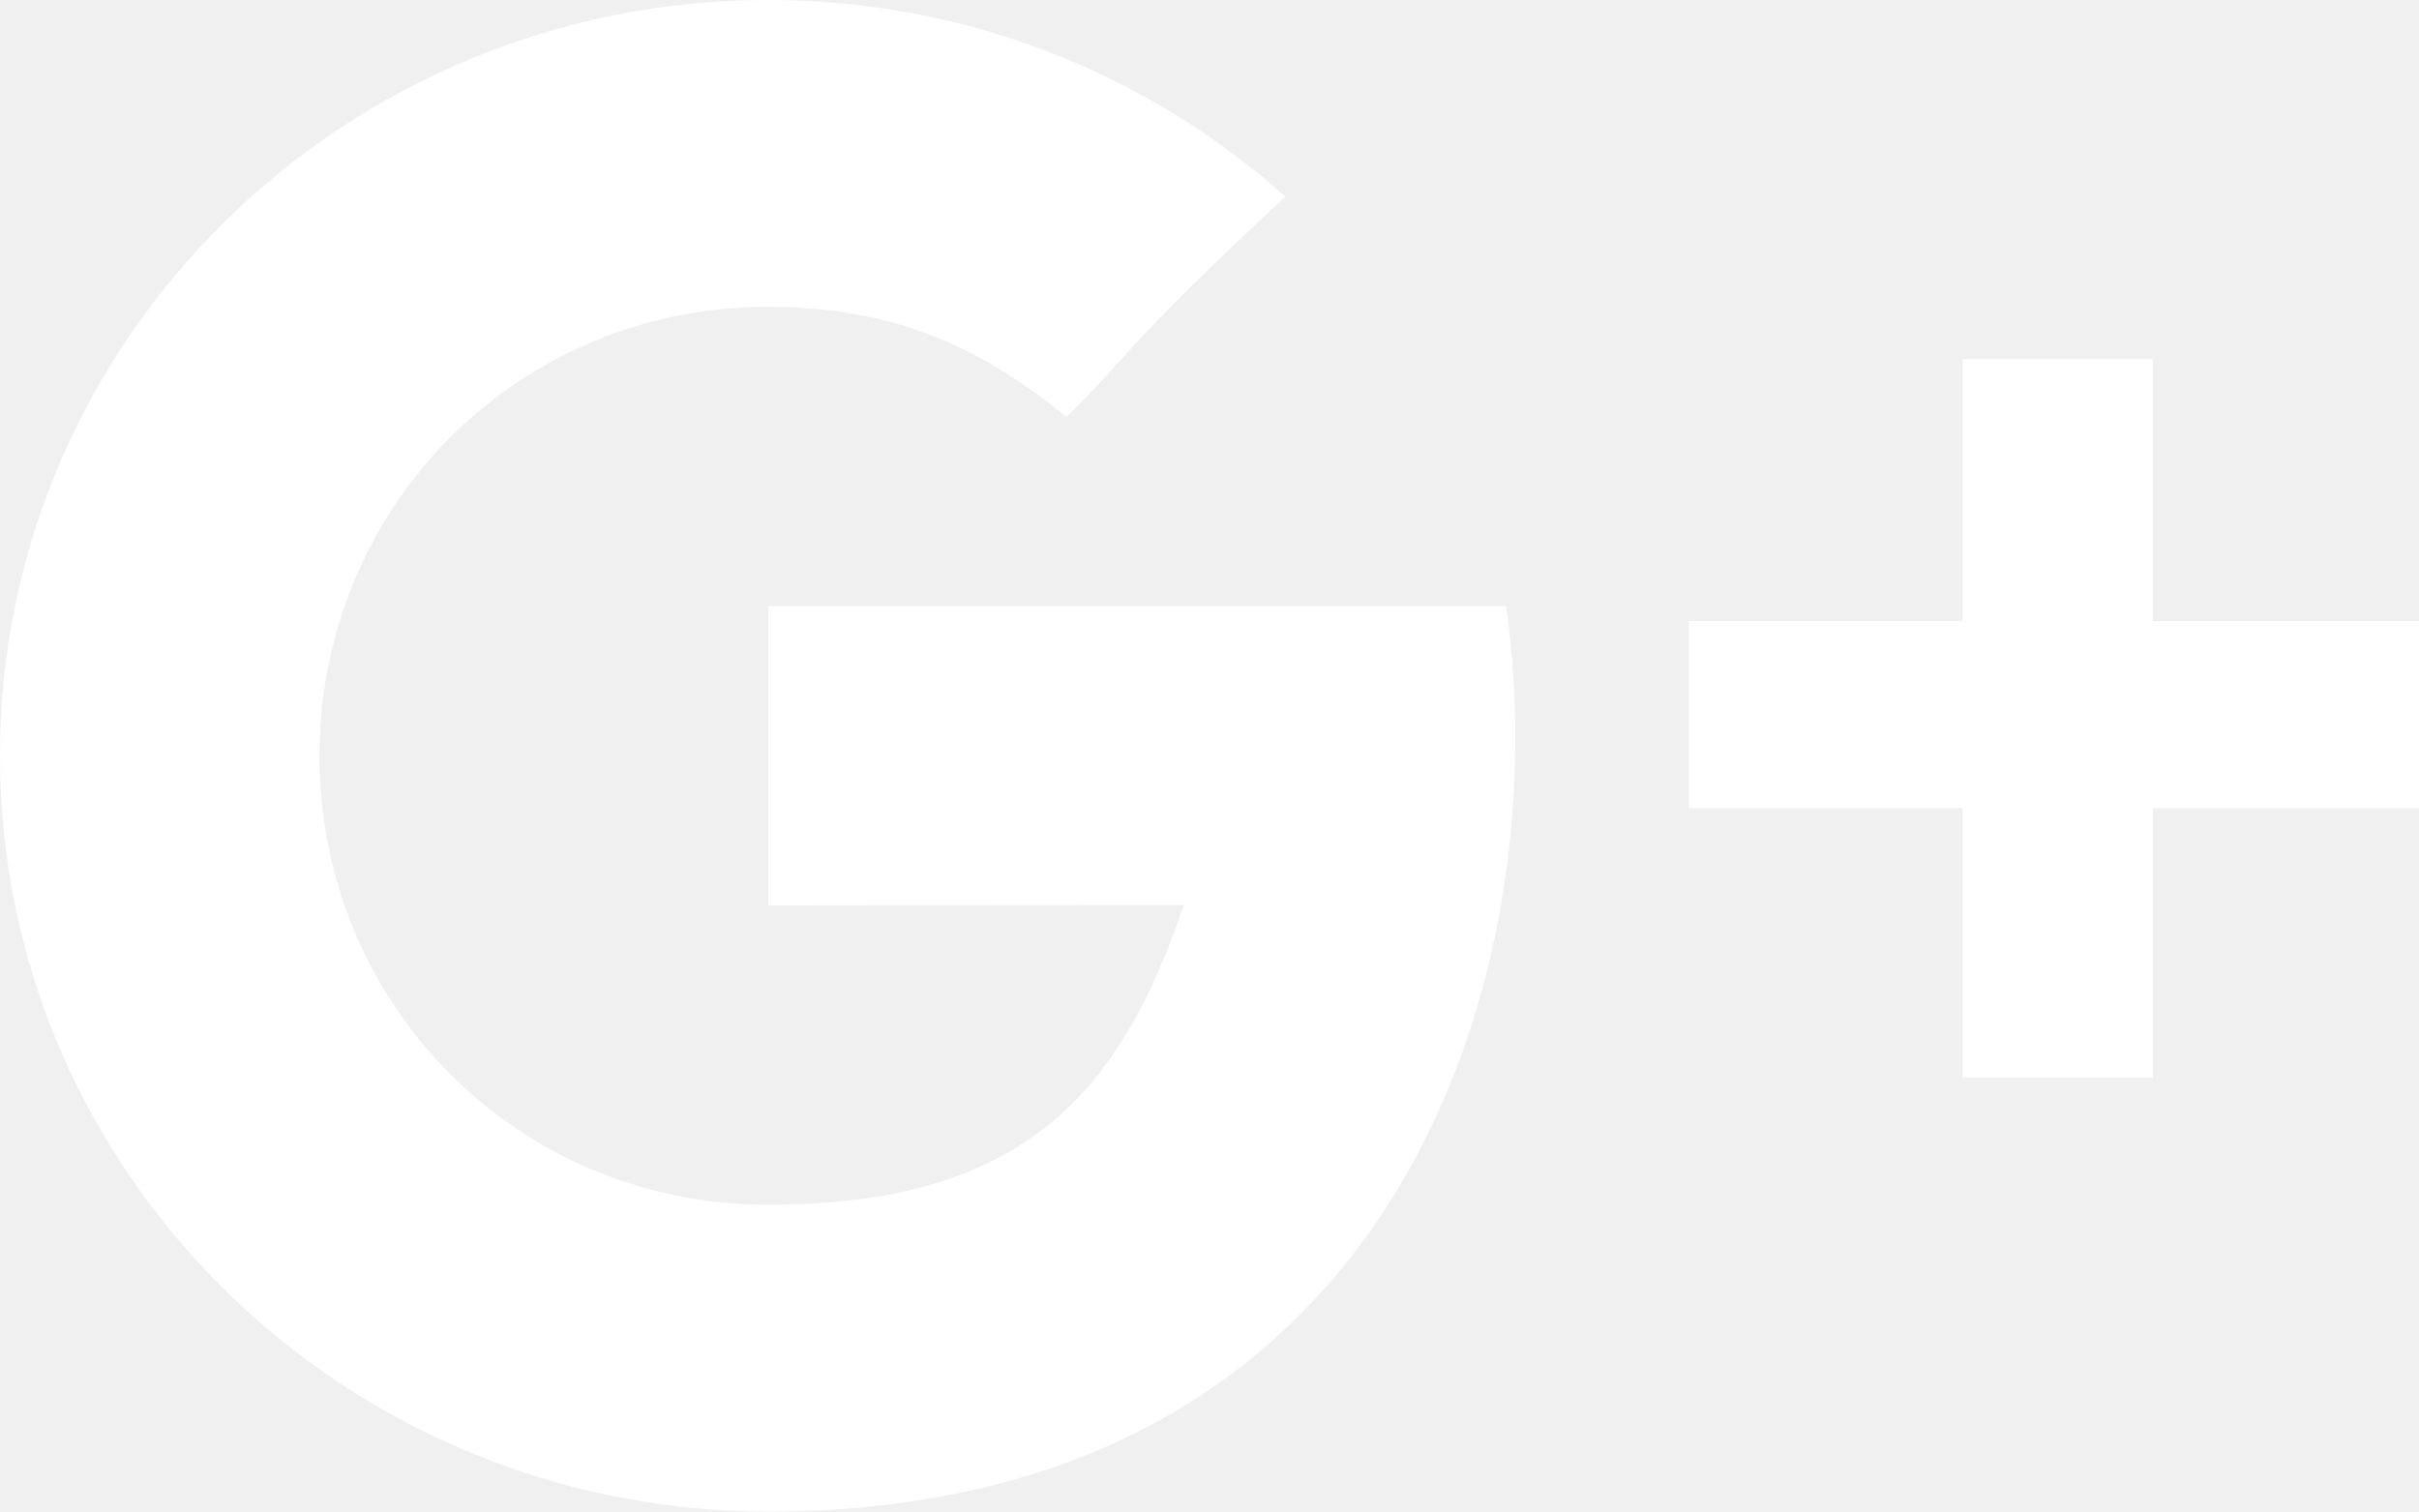
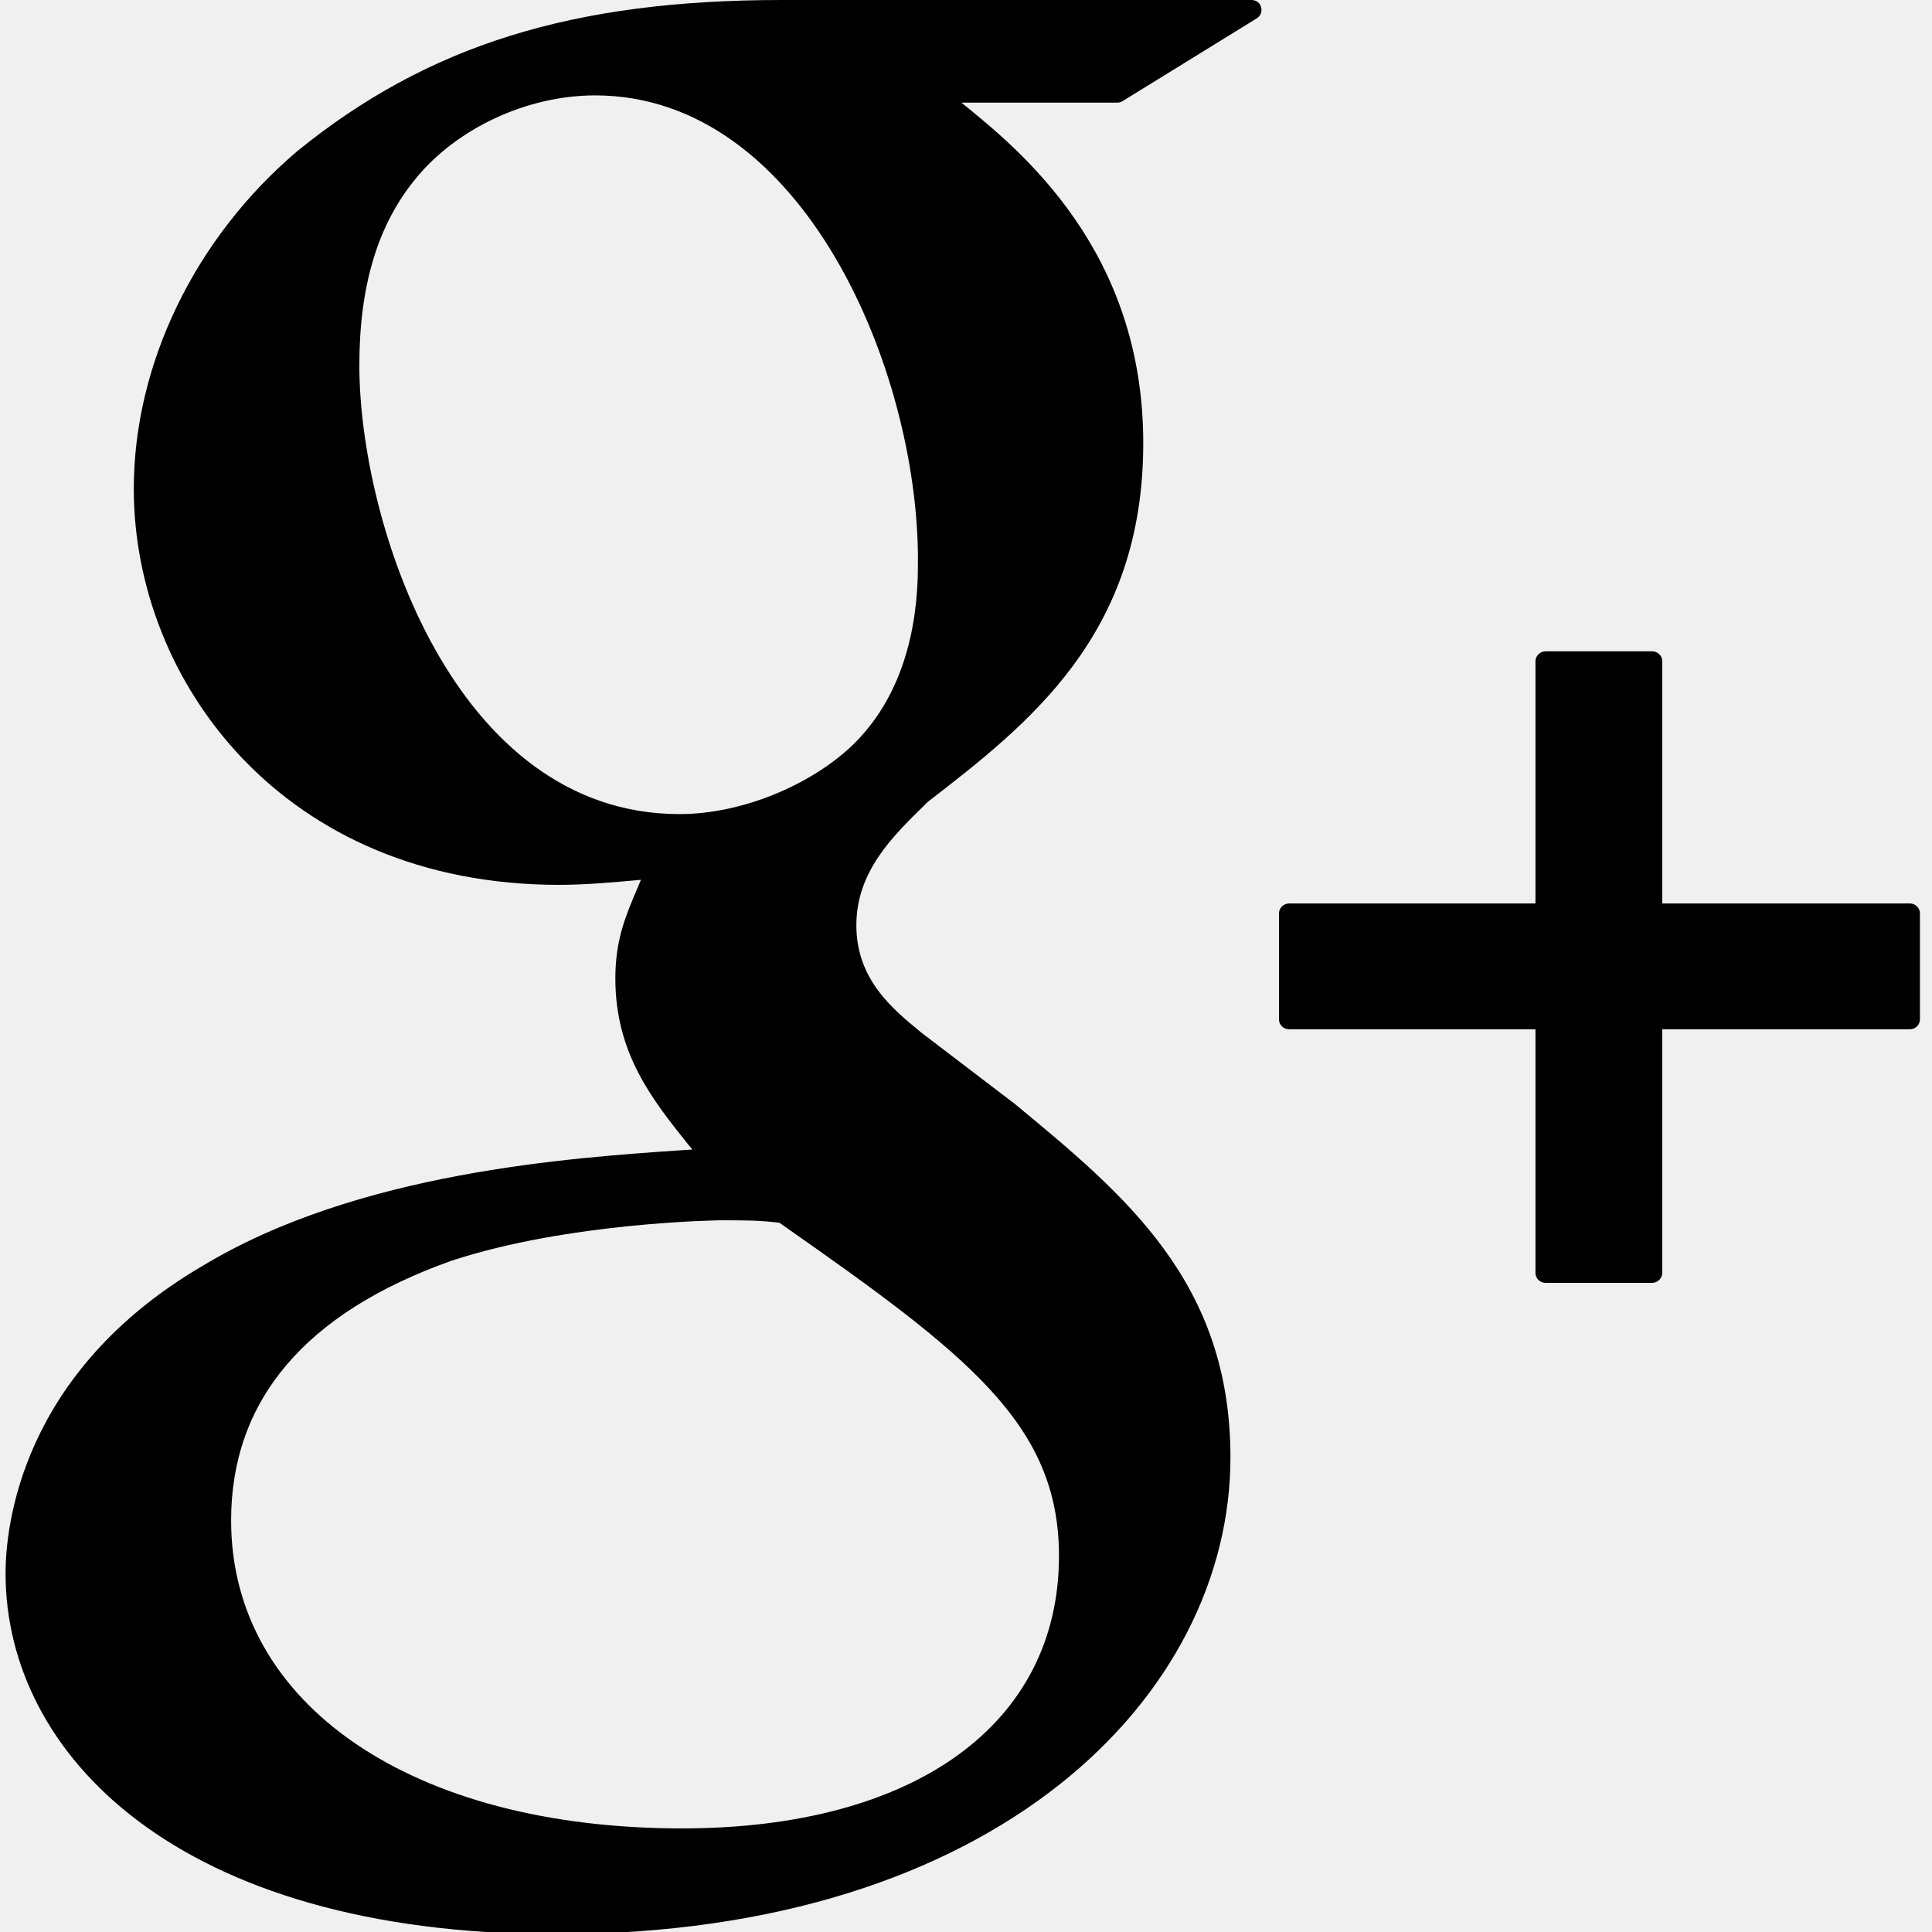
- <svg xmlns="http://www.w3.org/2000/svg" width="1600px" height="1000px" viewBox="1090 14759 1600 1000" version="1.1">
-   <defs />
-   <path d="M2513.899,15169.891 L2513.899,14996.624 L2388.113,14996.624 L2388.113,15169.891 L2206.981,15169.891 L2206.981,15293.654 L2388.113,15293.654 L2388.113,15471.871 L2513.899,15471.871 L2513.899,15293.654 L2690,15293.654 L2690,15169.891 L2513.899,15169.891 L2513.899,15169.891 Z M1598.176,15159.99 L1598.176,15358.01 C1598.176,15358.01 1793.416,15357.753 1872.913,15357.753 C1829.864,15486.124 1762.926,15556.03 1598.176,15556.03 C1431.449,15556.03 1301.321,15423.044 1301.321,15259 C1301.321,15094.956 1431.449,14961.97 1598.176,14961.97 C1686.327,14961.97 1743.258,14992.456 1795.479,15034.945 C1837.281,14993.817 1833.789,14987.956 1940.138,14889.139 C1849.859,14808.287 1729.869,14759 1598.176,14759 C1317.517,14759 1090,14982.856 1090,15259 C1090,15535.139 1317.517,15759 1598.176,15759 C2017.683,15759 2120.219,15399.594 2086.226,15159.99 L1598.176,15159.99 L1598.176,15159.99 Z" id="GooglePlus" stroke="none" fill="#FFFFFF" fill-rule="evenodd" />
+ <svg xmlns="http://www.w3.org/2000/svg" version="1.1" id="Capa_1" x="0px" y="0px" viewBox="-351.6 -703.2 800 800" enable-background="new -351.6 -703.2 800 800" xml:space="preserve">
+   <g>
+     <g>
+       <path d="M166.7-703.2H-27.8c-86.7,0-146.6,18.7-200.6,62.5c-42.5,36-67.8,88.3-67.8,139.9c0,79.5,61.7,164,176.1,164    c11,0,23.2-1.1,33.9-2.1l-1.6,3.8c-4.6,10.8-9,21-9,37c0,31,15.2,50.1,30,68.6l1.9,2.3l-3.3,0.2c-47.2,3.2-135.1,9.1-199.4,47.9    c-75.8,44.3-81.7,108.7-81.7,127.4c0,74.3,70.5,149.4,228.1,149.4c183.2,0,279.1-99.3,279.1-197.4c0-72.5-43.3-108.4-89.3-146.4    l-38.8-29.6C17.9-285.5,3-297.6,3-320.1c0-22.1,14.9-36.7,28.1-49.6l1.4-1.4c41.9-32.4,89.3-69.1,89.3-148.6    c0-79.9-50.8-121.2-75.3-141h64.5c0.8,0,1.6-0.2,2.2-0.6l55.6-34.3c1.6-1,2.3-2.9,1.8-4.6C170.2-702,168.5-703.2,166.7-703.2z     M-69.2,53.9c-111.7,0-186.7-51.2-186.7-127.5c0-49.8,30.7-86,91.1-107.5c48.4-16,110.9-16.8,111.5-16.8c10.6,0,15.9,0,24.4,1    C49.3-142.2,86.9-113.5,86.9-58.9C86.9,10.7,27.1,53.9-69.2,53.9z M-70.2-366.1c-93.7,0-132.6-121-132.6-185.8    c0-33,7.6-58.2,23.3-77.3c17-20.9,46.2-34.5,74.3-34.5c86.1,0,133.7,113.6,133.7,192.2c0,12.4,0,50.1-26.5,76.3    C-15.9-377.8-44.9-366.1-70.2-366.1z" />
+       <path d="M439.2-329.1H336.7v-100.3c0-2.3-1.9-4.1-4.2-4.1h-44.1c-2.3,0-4.2,1.9-4.2,4.1v100.3h-102c-2.3,0-4.2,1.9-4.2,4.1v43.9    c0,2.3,1.9,4.1,4.2,4.1h102v100.9c0,2.3,1.9,4.1,4.2,4.1h44.1c2.3,0,4.2-1.9,4.2-4.1V-277h102.5c2.3,0,4.2-1.8,4.2-4.1V-325    C443.4-327.3,441.5-329.1,439.2-329.1z" />
+     </g>
+   </g>
</svg>
